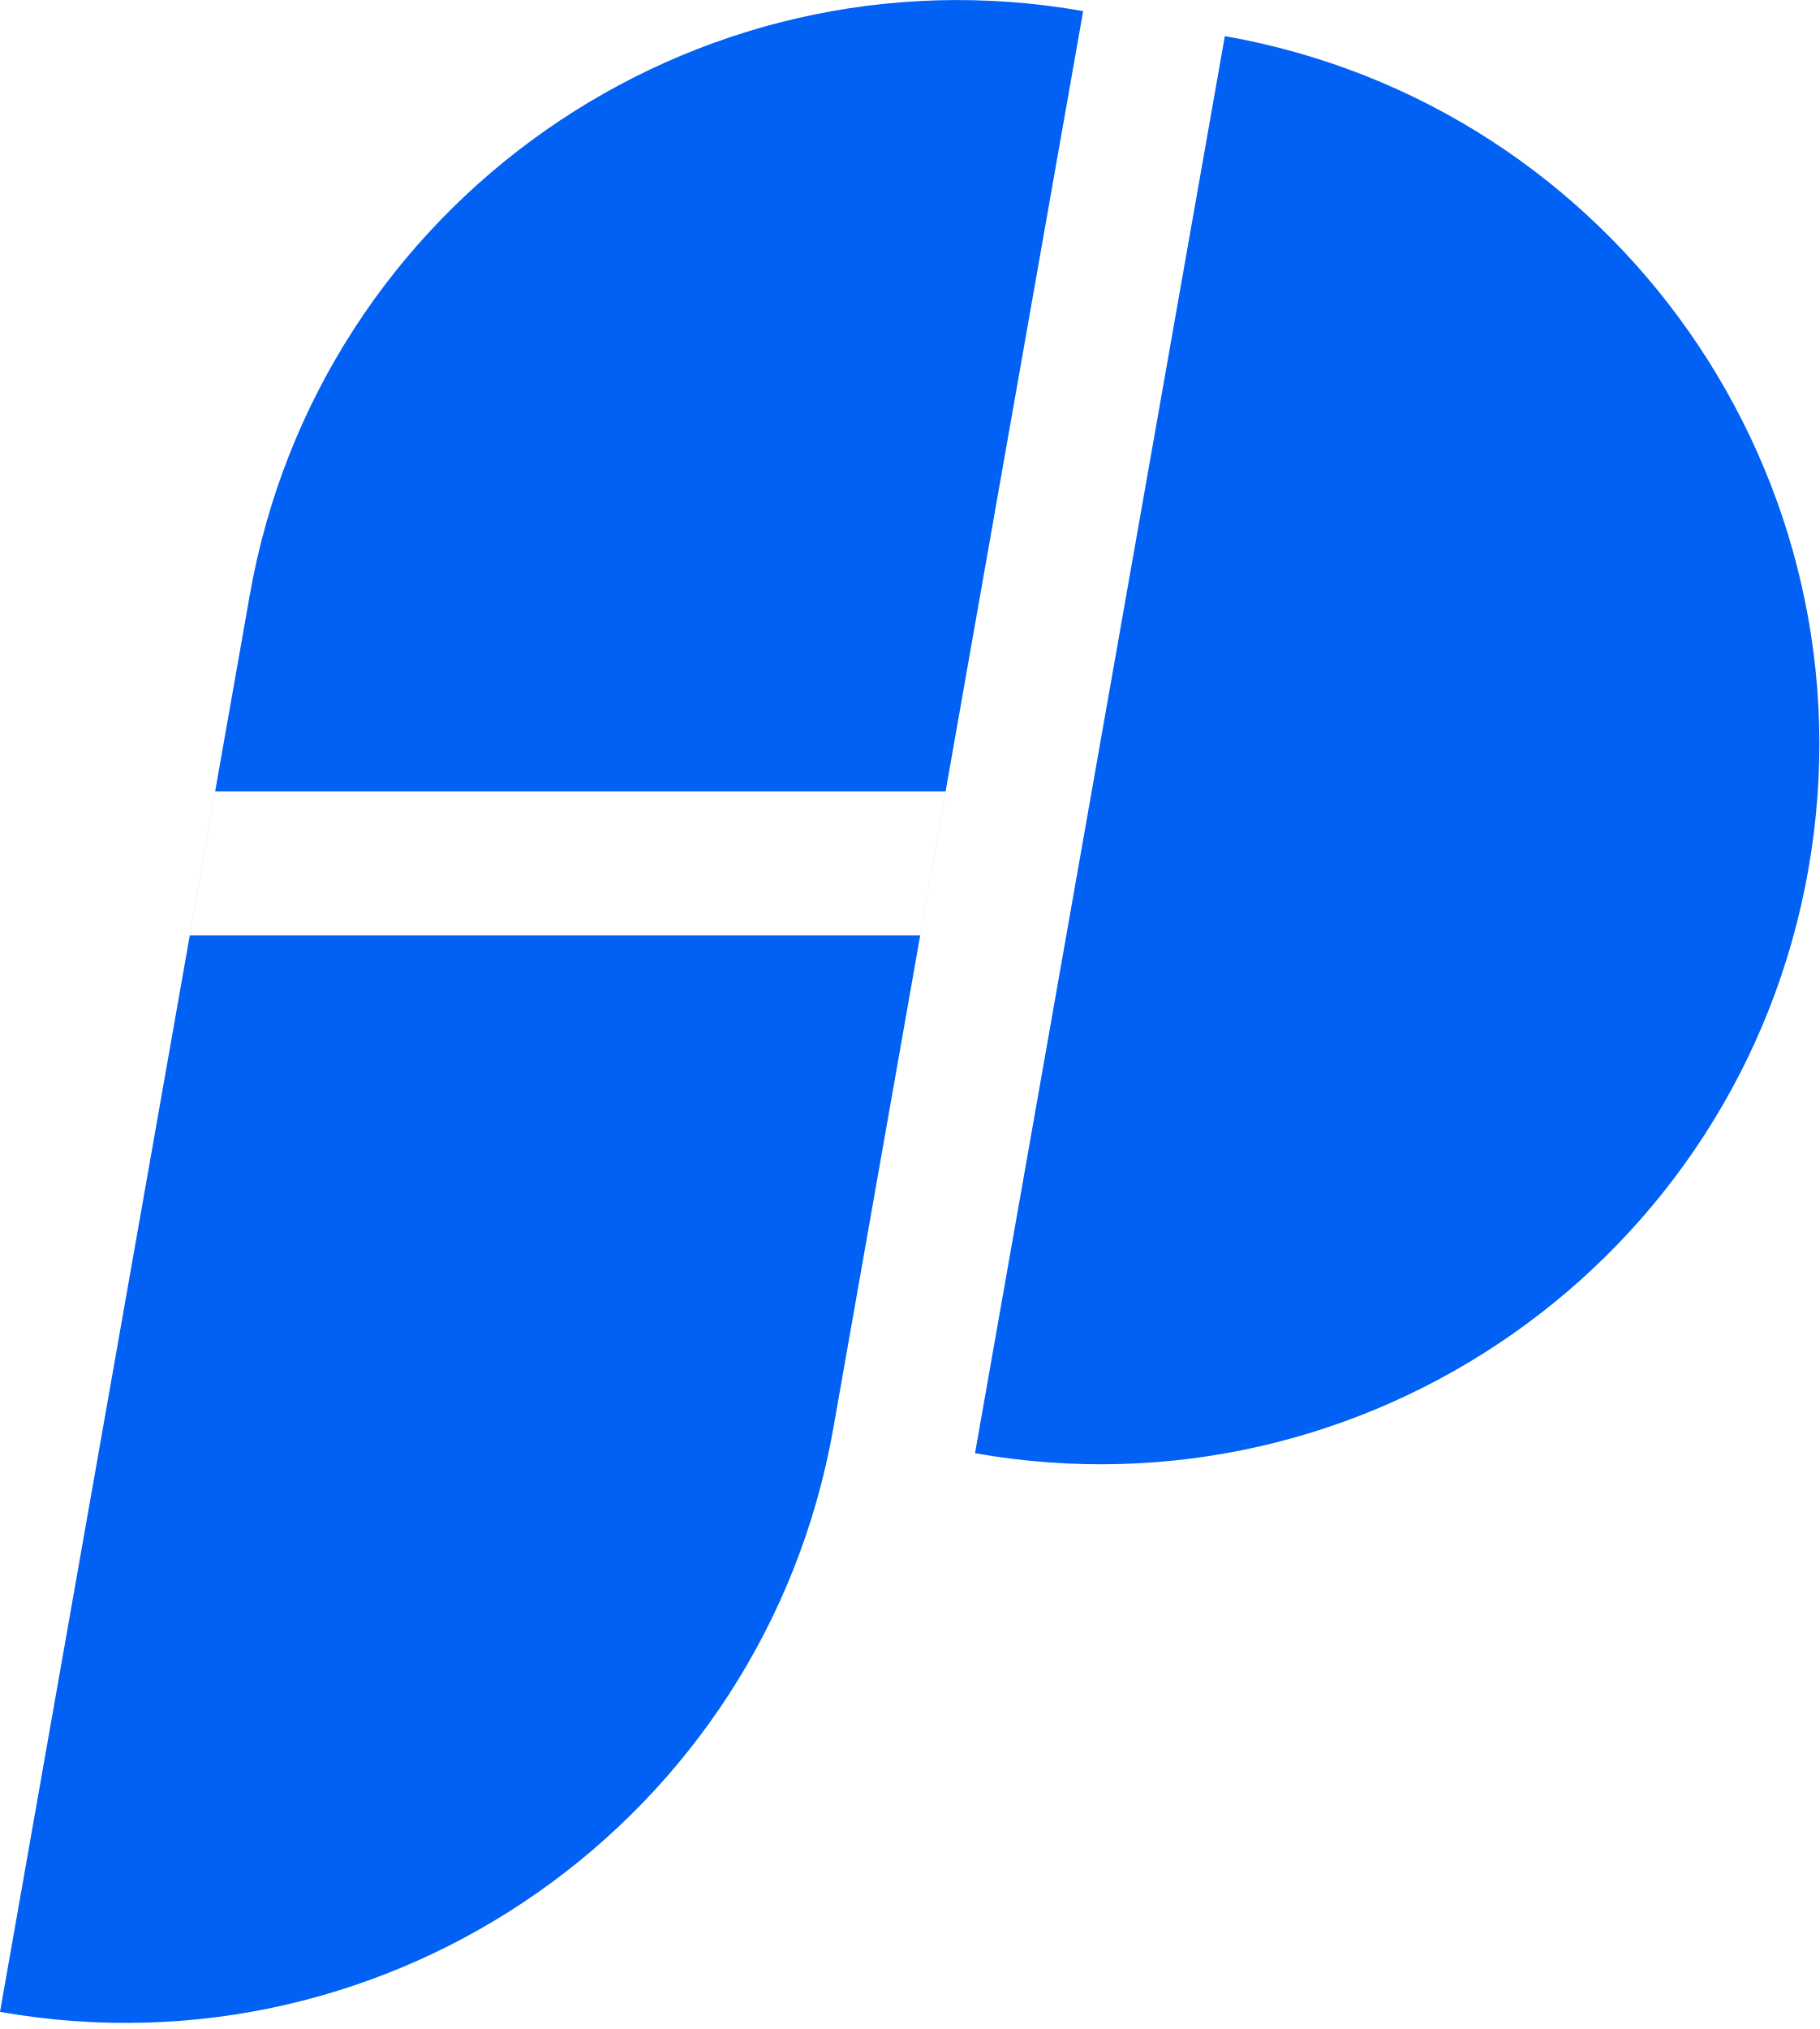
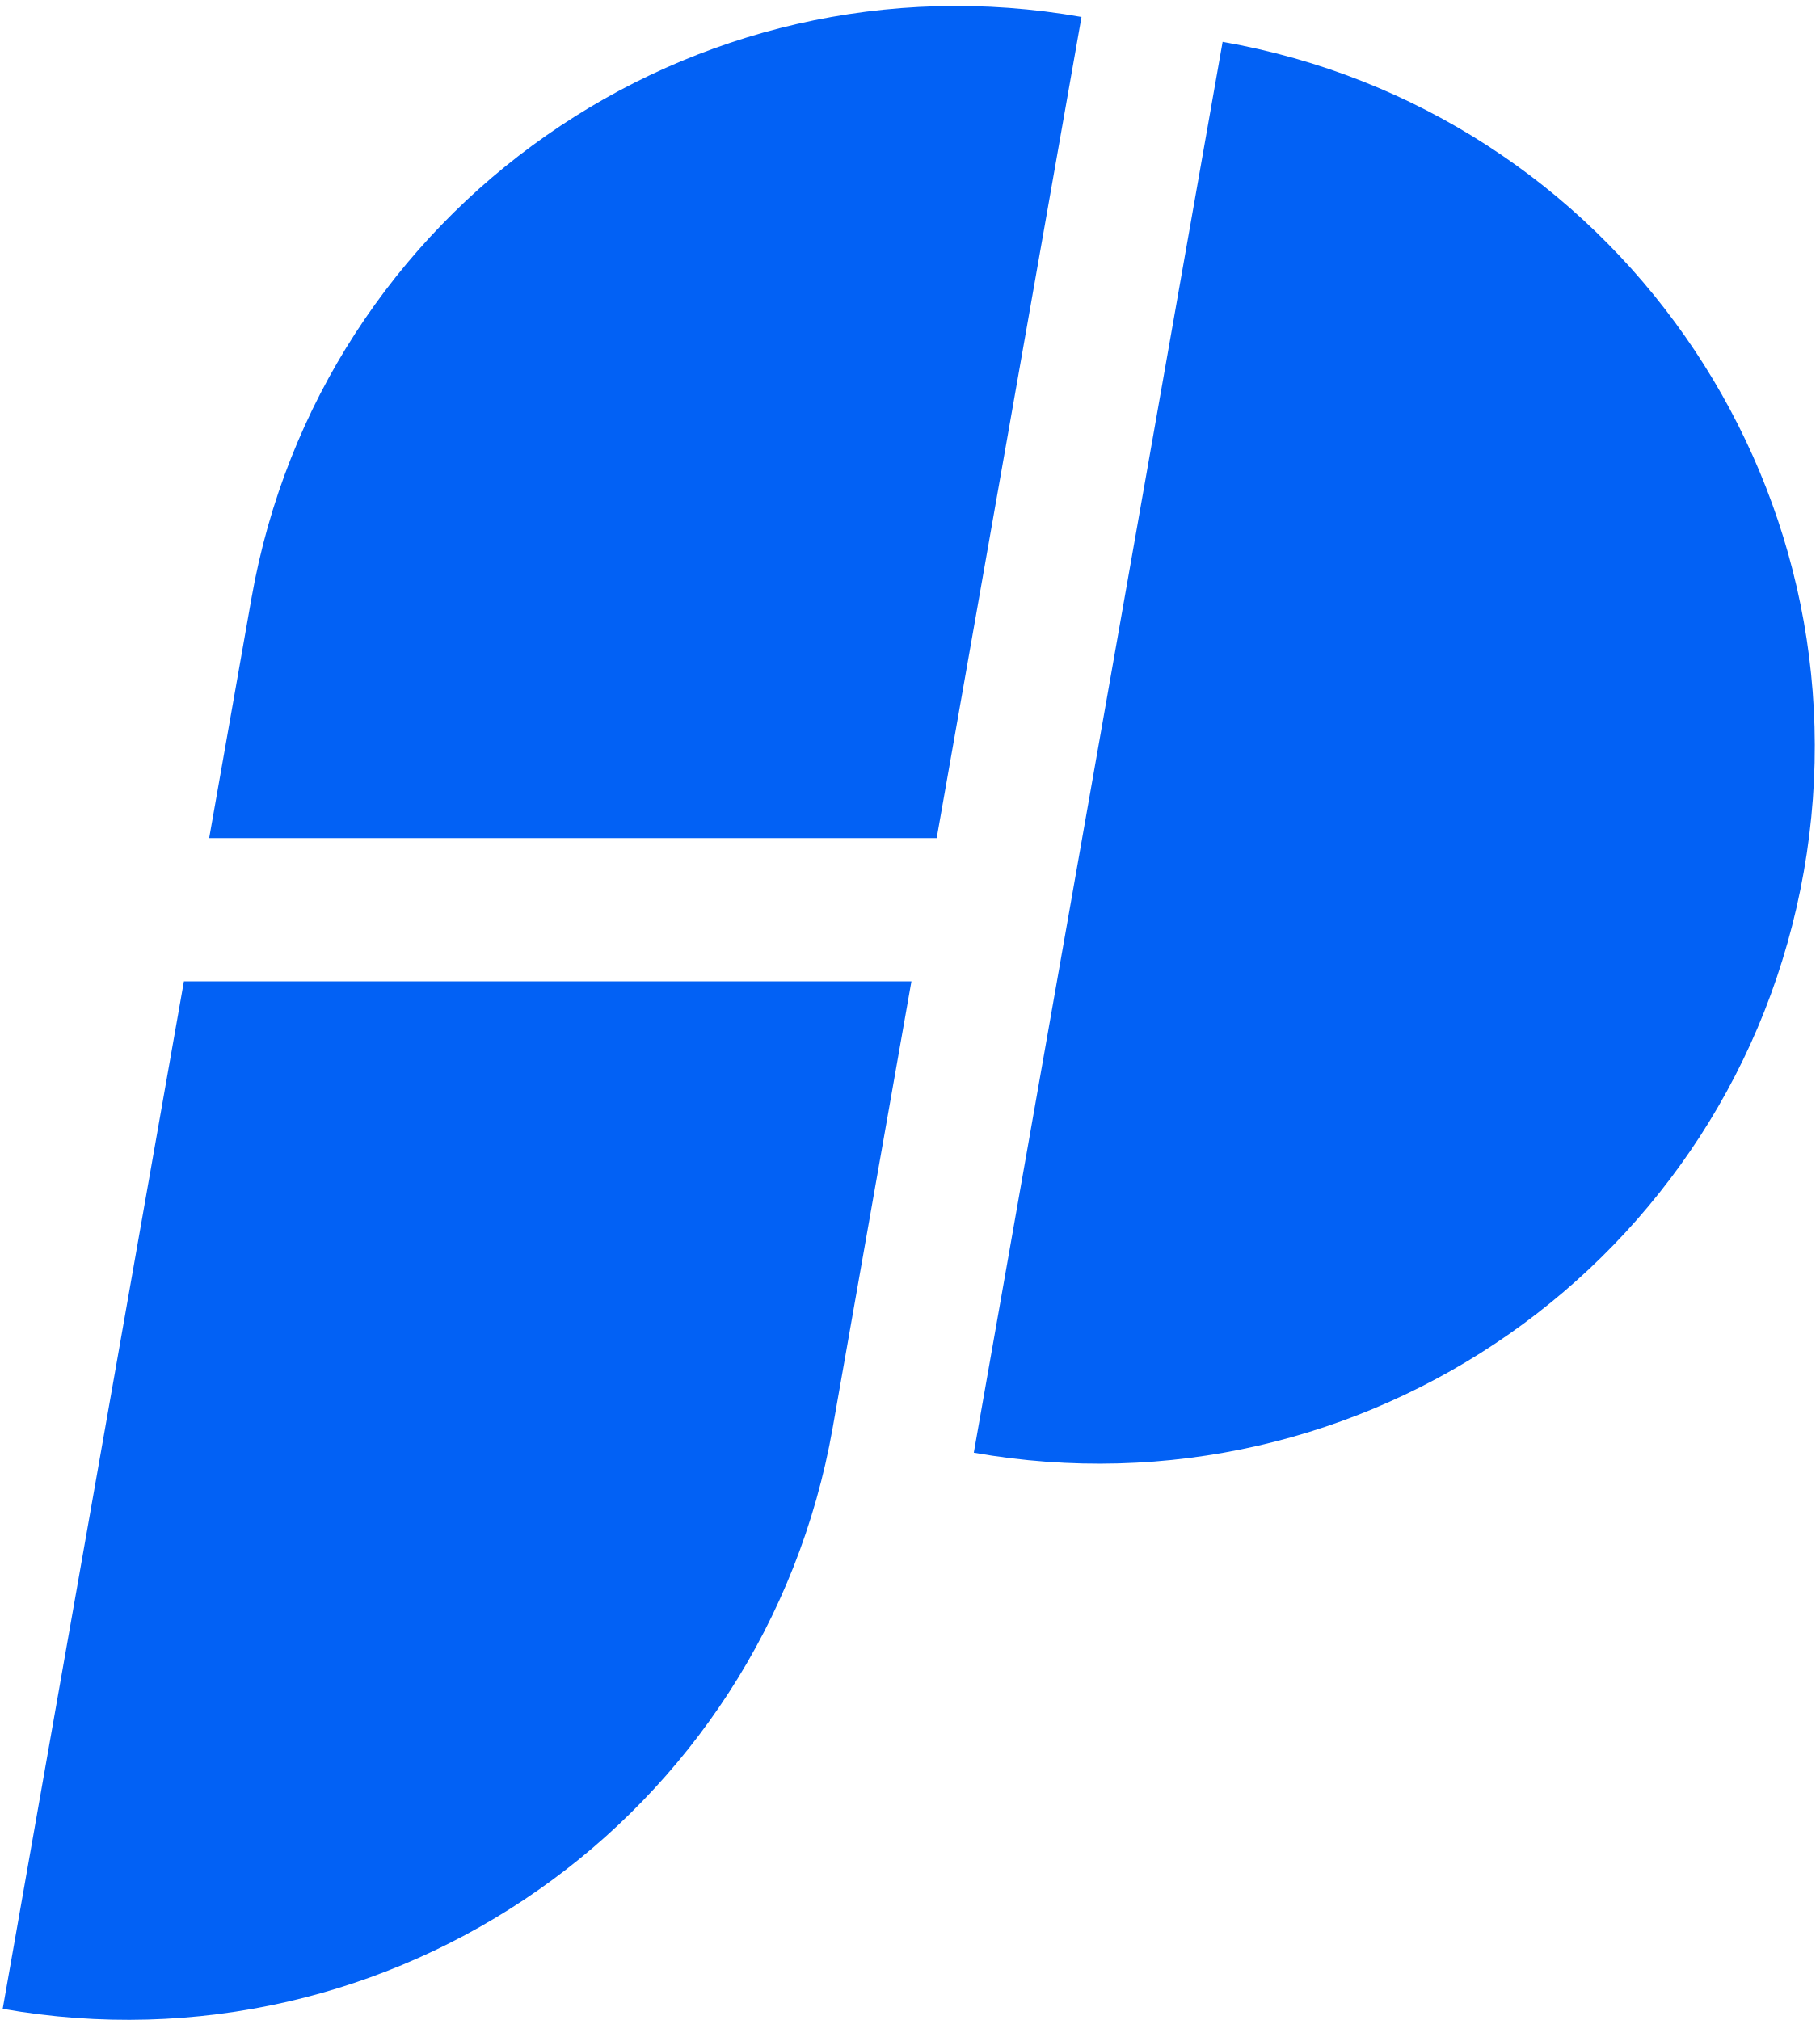
- <svg xmlns="http://www.w3.org/2000/svg" width="253" height="282" viewBox="0 0 253 282" fill="none">
-   <path fill-rule="evenodd" clip-rule="evenodd" d="M150.576 1.542C96.186 -8.048 44.321 28.269 34.73 82.658C34.73 82.658 34.73 82.658 34.73 82.658C34.73 82.658 34.73 82.658 34.73 82.658L0 279.62C54.389 289.21 106.255 252.893 115.846 198.504C115.846 198.504 115.846 198.504 115.846 198.504L150.576 1.542ZM170.273 5.015C224.662 14.606 260.979 66.472 251.389 120.861C241.798 175.25 189.932 211.567 135.543 201.977L170.273 5.015ZM131.446 110H29.903L26.376 130H127.92L131.446 110Z" fill="#0261F5" />
+ <svg xmlns="http://www.w3.org/2000/svg" width="254" height="282" viewBox="0 0 254 282" fill="none">
+   <path fill-rule="evenodd" clip-rule="evenodd" d="M35.106 83.481C44.696 29.091 96.562 -7.226 150.951 2.365L130.738 117H29.195L35.106 83.481L35.106 83.481ZM25.669 137L0.376 280.442C54.765 290.033 106.631 253.716 116.222 199.326L116.222 199.326L127.212 137H25.669ZM251.764 121.683C261.354 67.294 225.037 15.428 170.648 5.838L135.918 202.799C190.307 212.39 242.173 176.073 251.764 121.683Z" fill="#0261F5" />
</svg>
